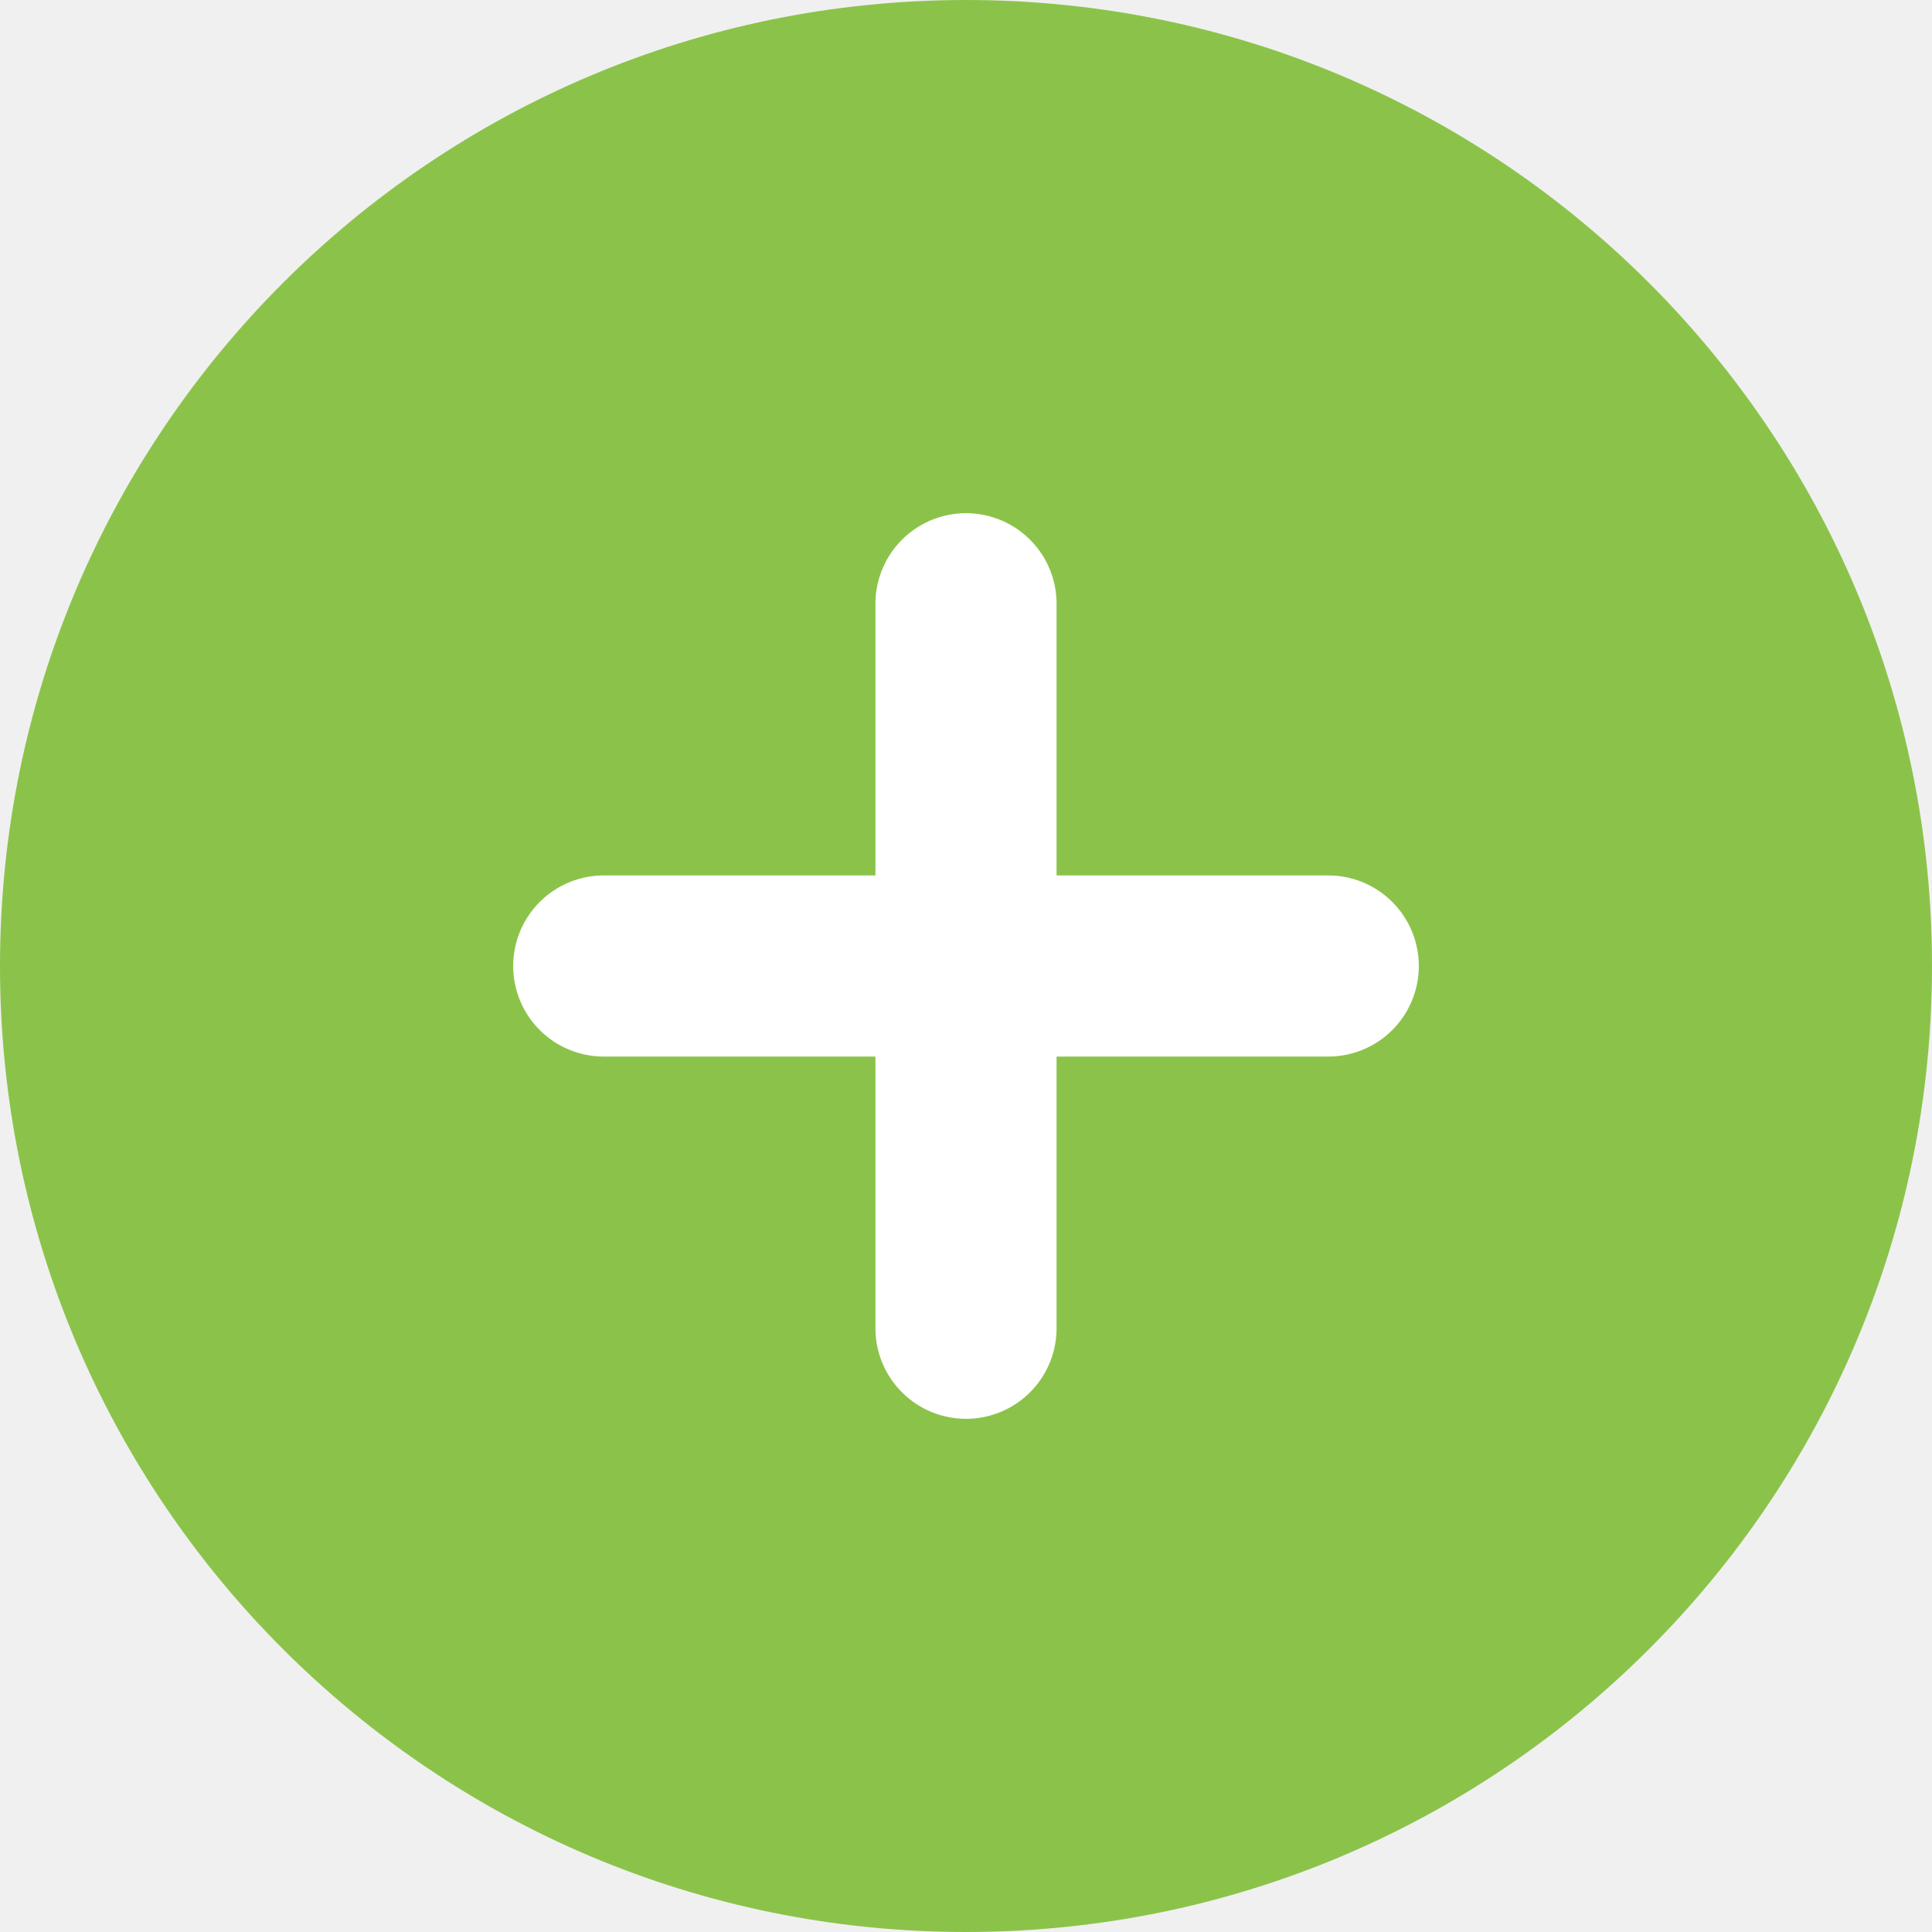
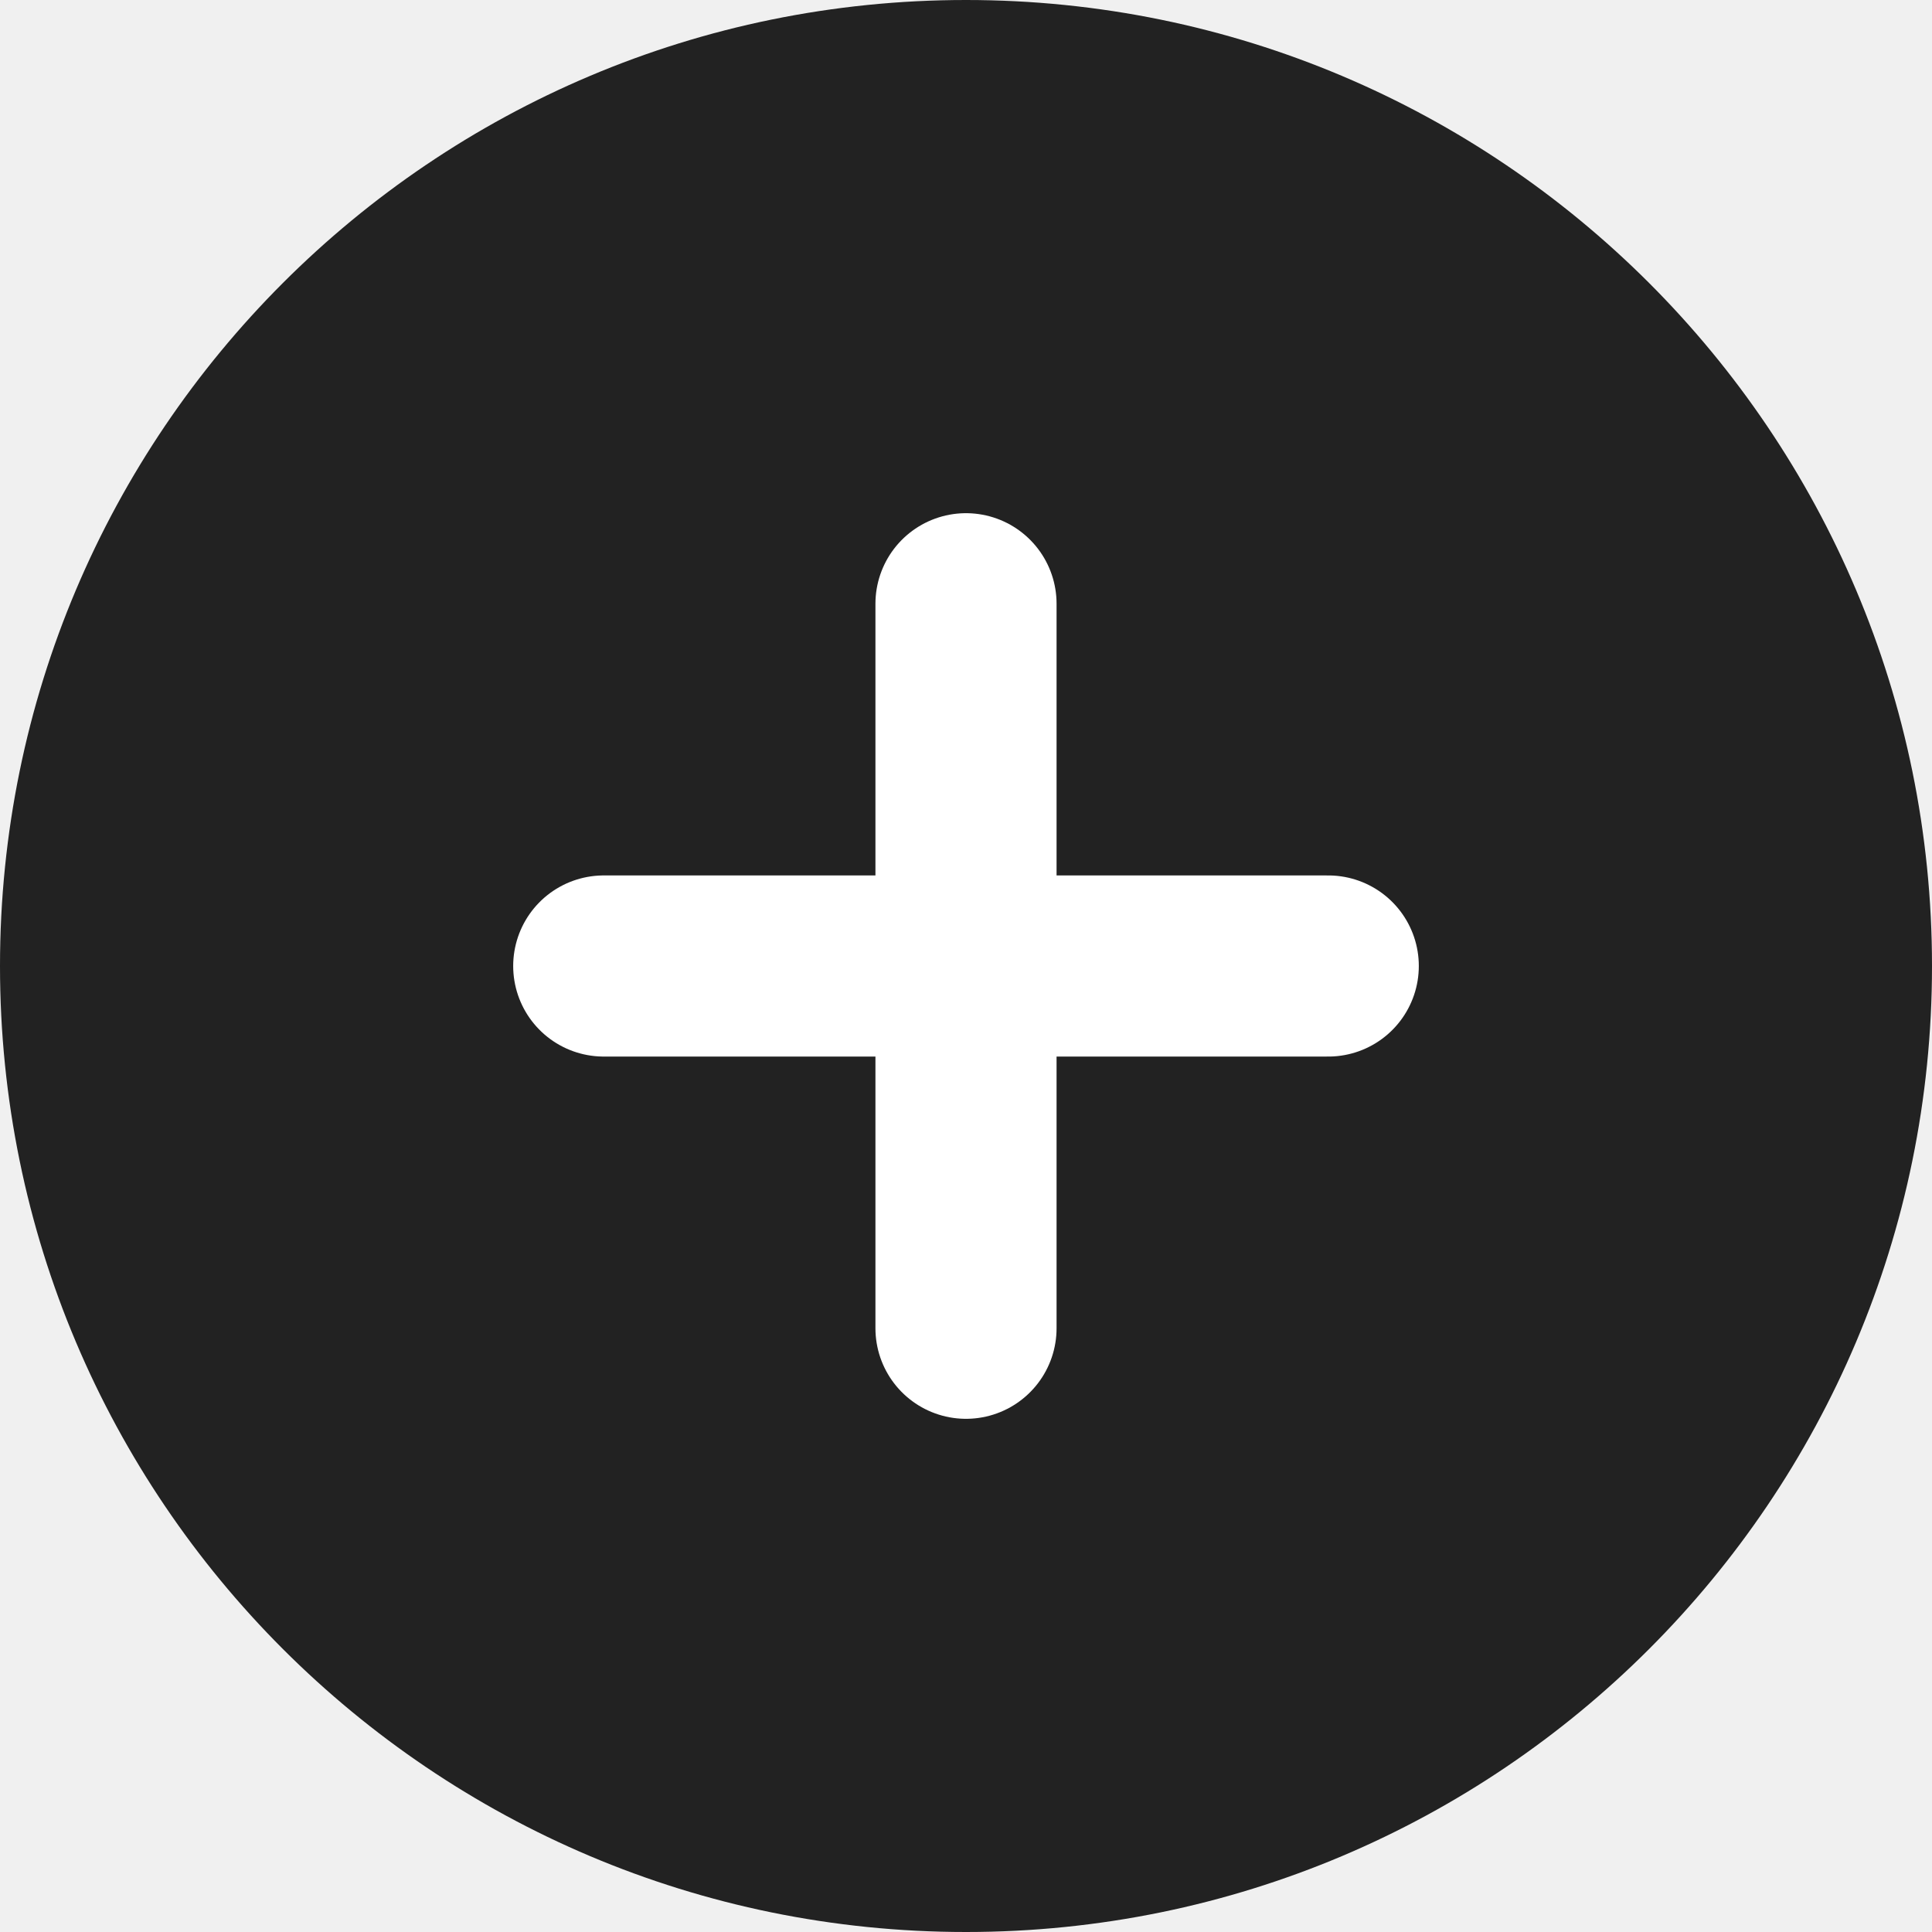
<svg xmlns="http://www.w3.org/2000/svg" viewBox="0 0 512 512">
-   <circle cx="256" cy="256" r="256" fill="#8bc34a" />
+   <circle cx="256" cy="256" r="256" fill="#222222" />
  <path d="M160 256h192M256 160v192" stroke="#ffffff" stroke-width="48" stroke-linecap="round" />
</svg>
